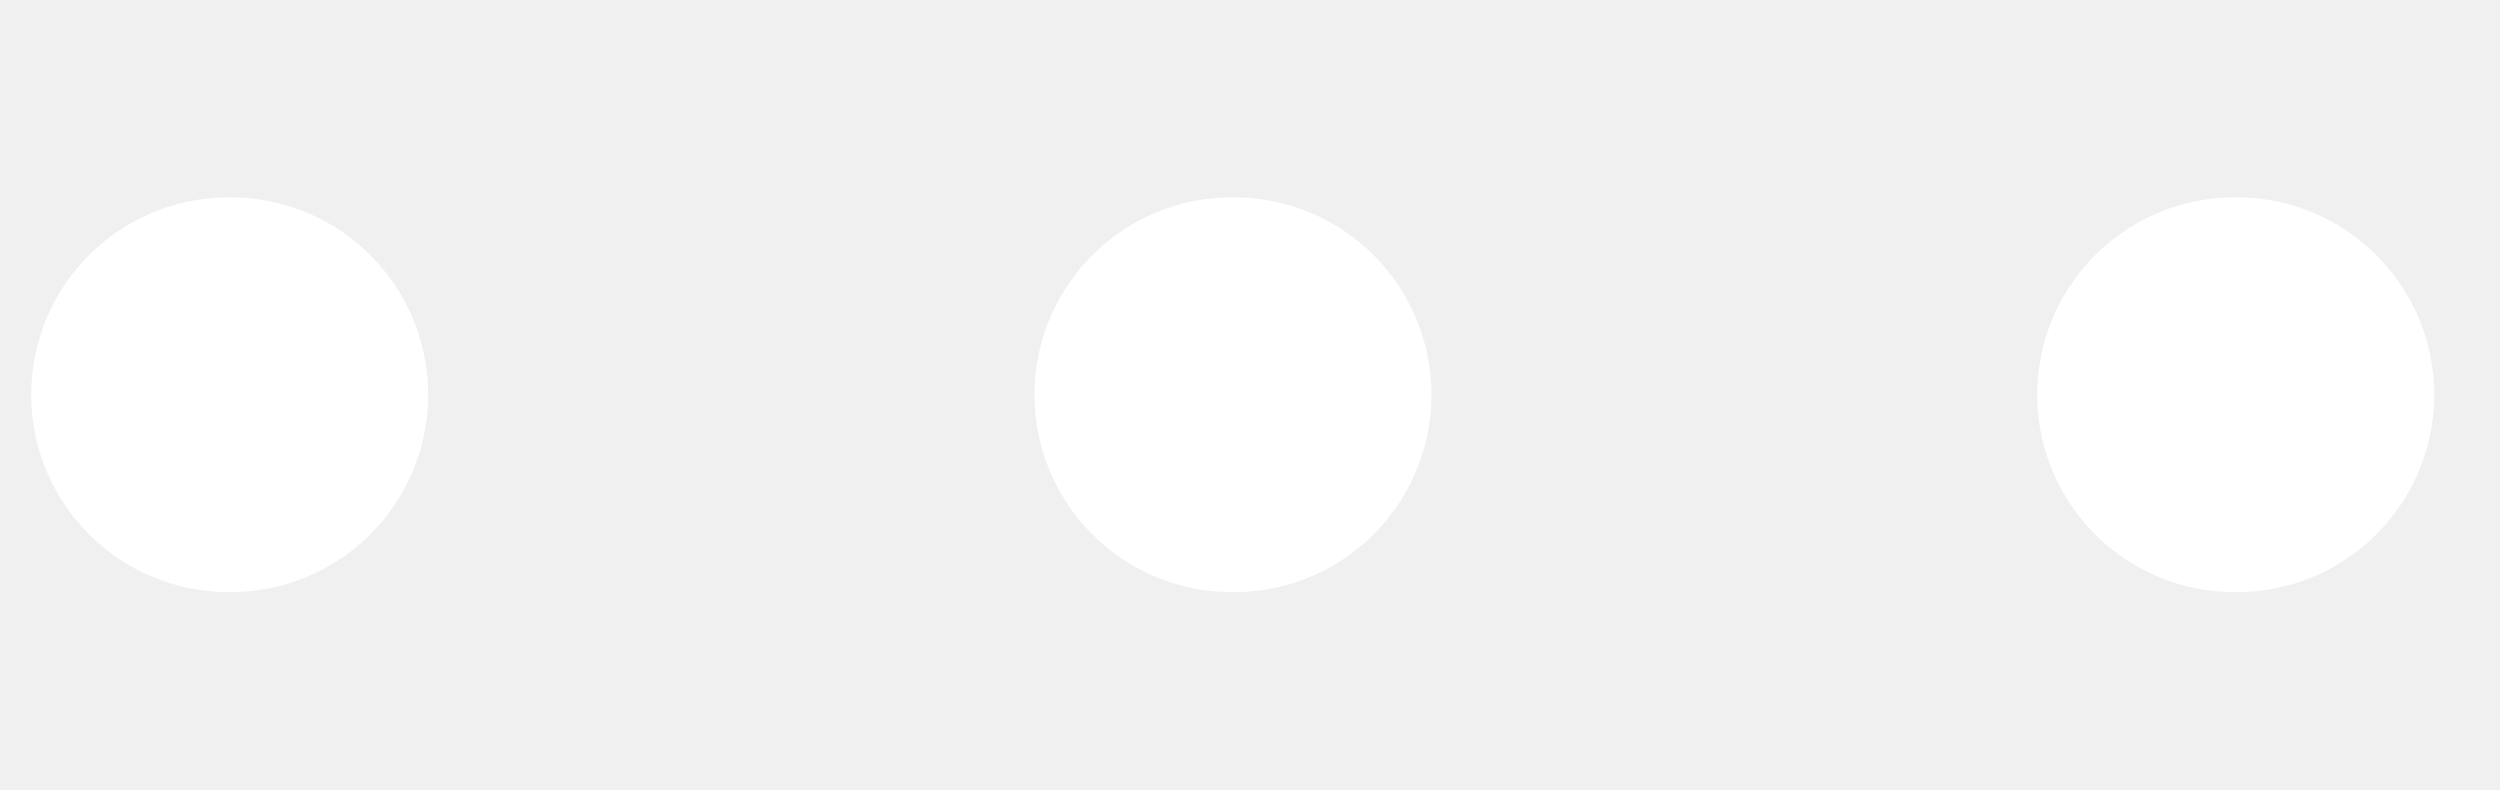
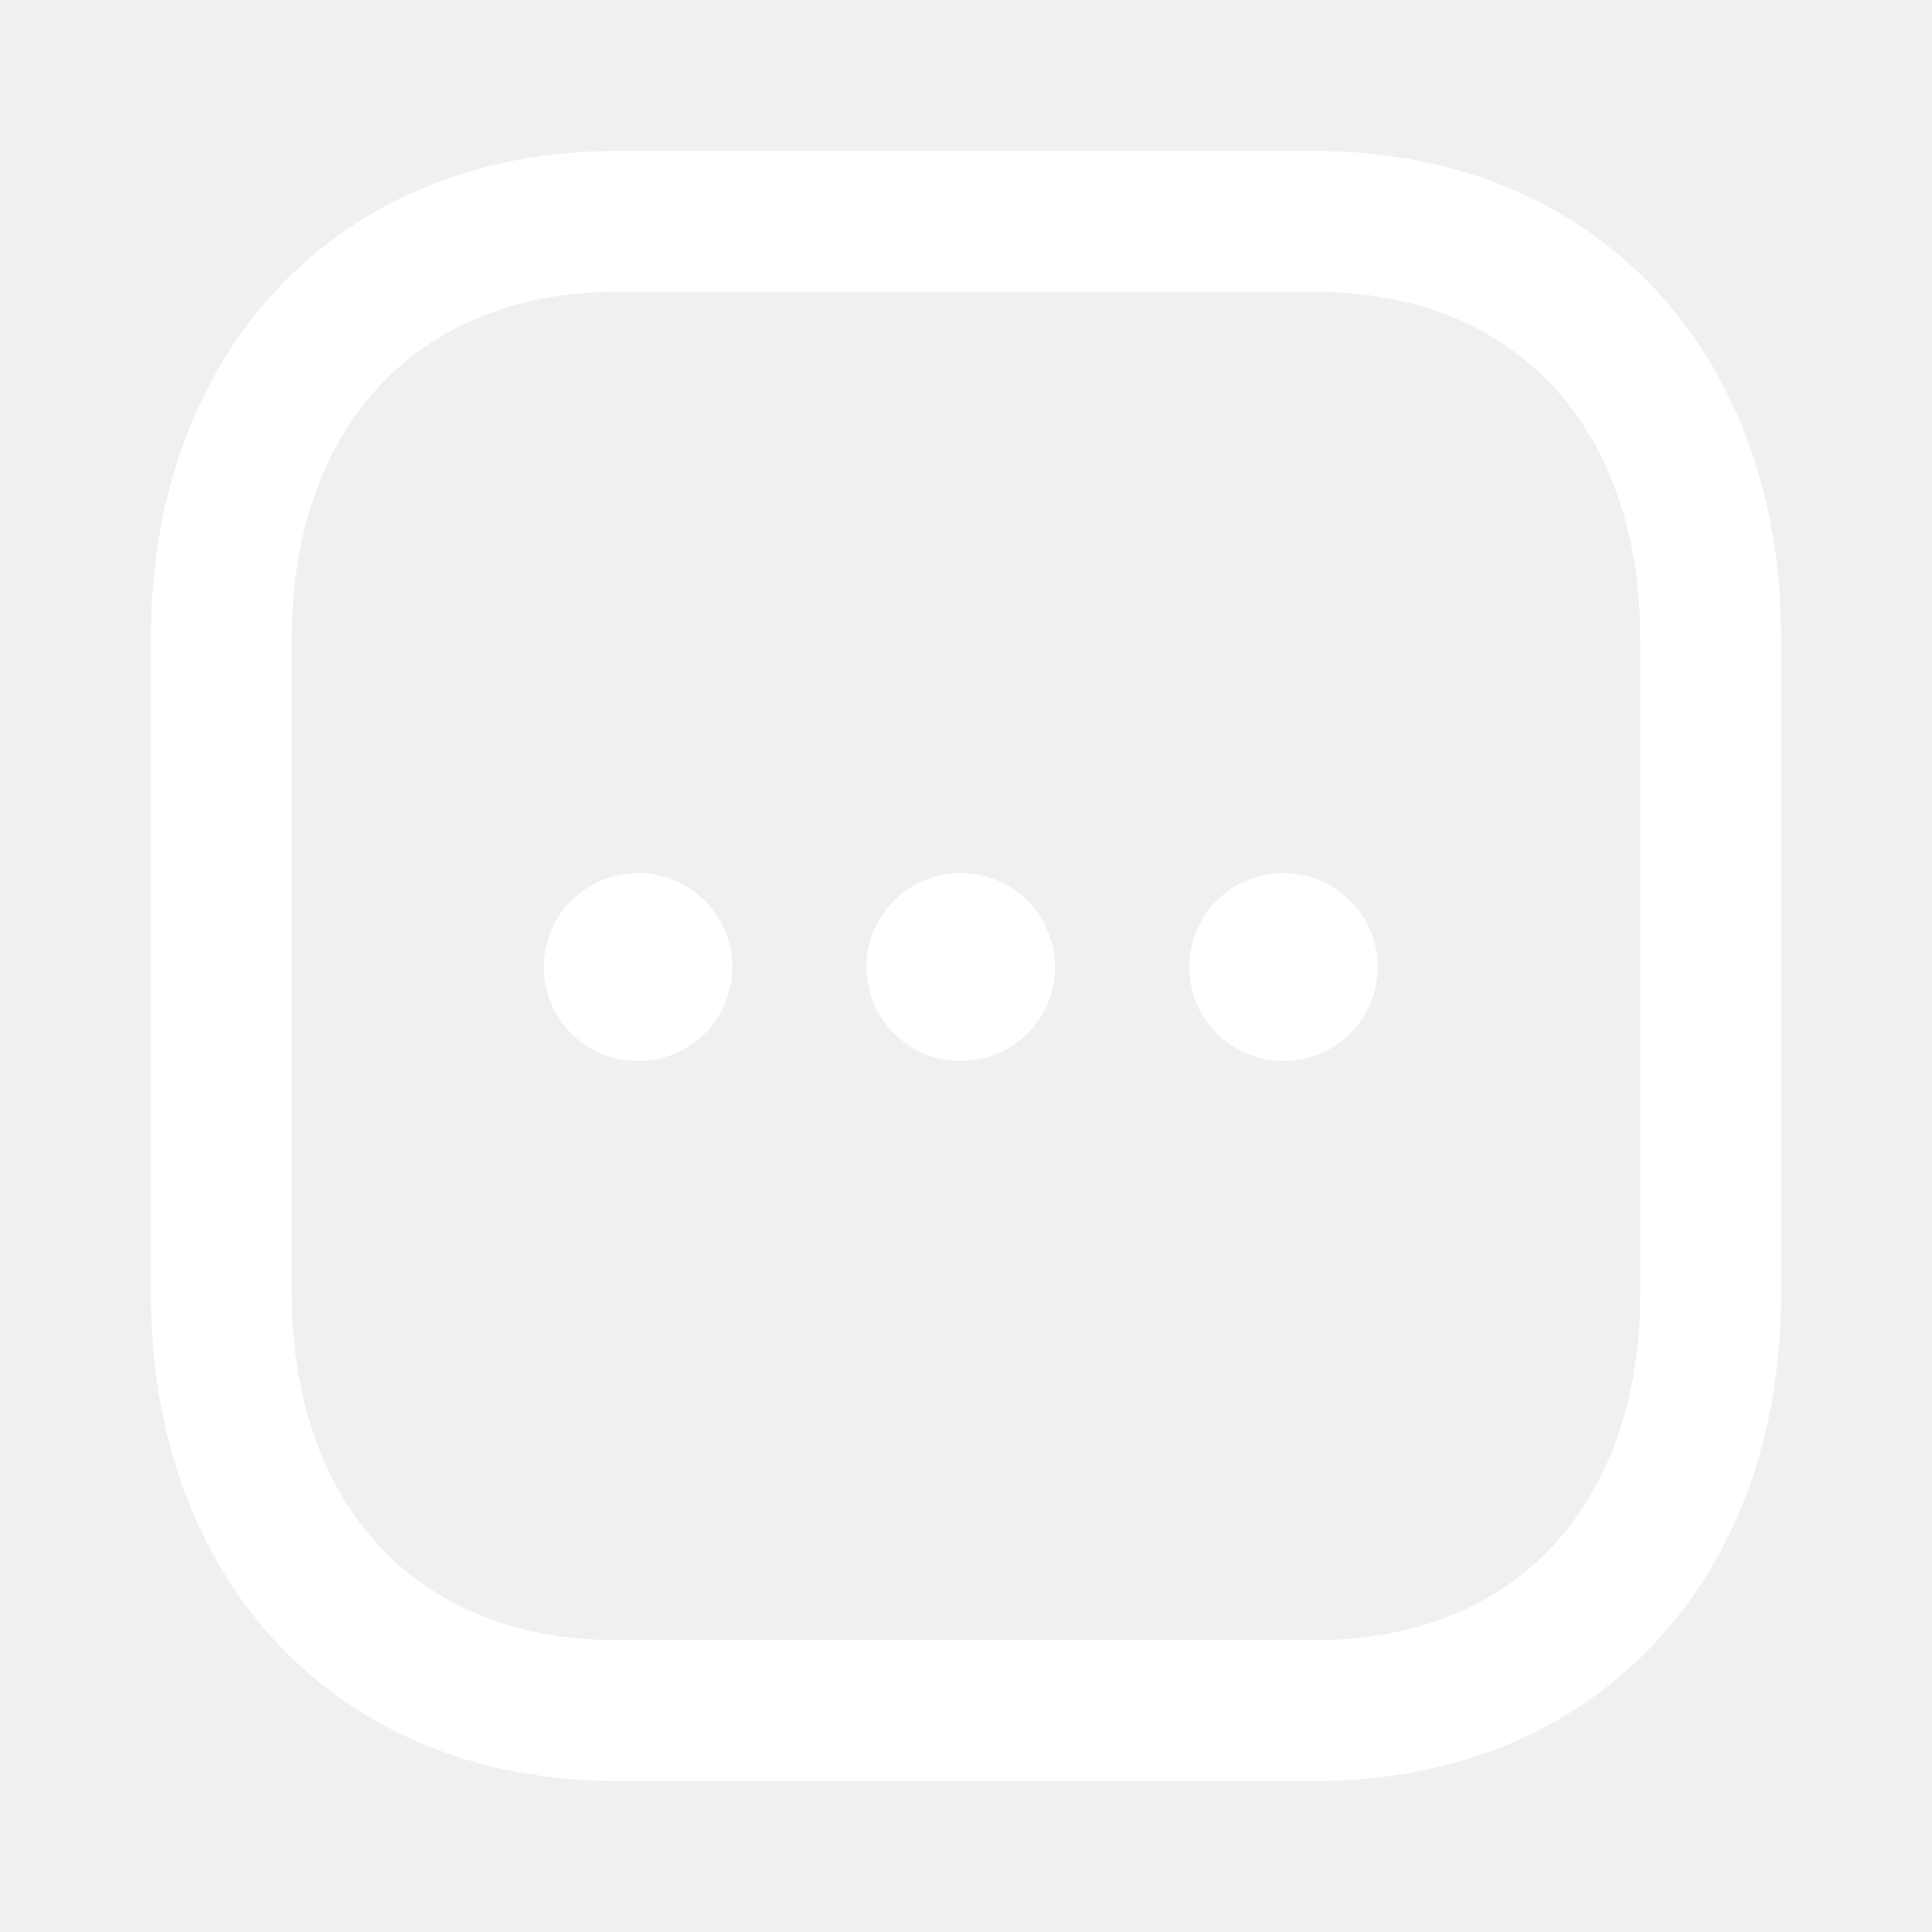
- <svg xmlns="http://www.w3.org/2000/svg" width="19" height="6" viewBox="0 0 19 6" fill="none">
-   <path d="M16.983 3H17" stroke="white" stroke-width="3" stroke-linecap="round" stroke-linejoin="round" />
-   <path d="M9.362 3H9.379" stroke="white" stroke-width="3" stroke-linecap="round" stroke-linejoin="round" />
-   <path d="M1.737 3H1.754" stroke="white" stroke-width="3" stroke-linecap="round" stroke-linejoin="round" />
+ <svg xmlns="http://www.w3.org/2000/svg" width="24" height="24" viewBox="0 0 24 24" fill="none">
+   <path fill-rule="evenodd" clip-rule="evenodd" d="M16.334 2.75H7.665C4.644 2.75 2.75 4.889 2.75 7.916V16.084C2.75 19.111 4.634 21.25 7.665 21.25H16.333C19.364 21.25 21.25 19.111 21.25 16.084V7.916C21.25 4.889 19.364 2.75 16.334 2.75Z" stroke="white" stroke-width="1.75" stroke-linecap="round" stroke-linejoin="round" />
+   <path d="M15.939 12.013H15.948" stroke="white" stroke-width="2.333" stroke-linecap="round" stroke-linejoin="round" />
+   <path d="M11.93 12.013H11.939" stroke="white" stroke-width="2.333" stroke-linecap="round" stroke-linejoin="round" />
+   <path d="M7.921 12.013H7.93" stroke="white" stroke-width="2.333" stroke-linecap="round" stroke-linejoin="round" />
</svg>
